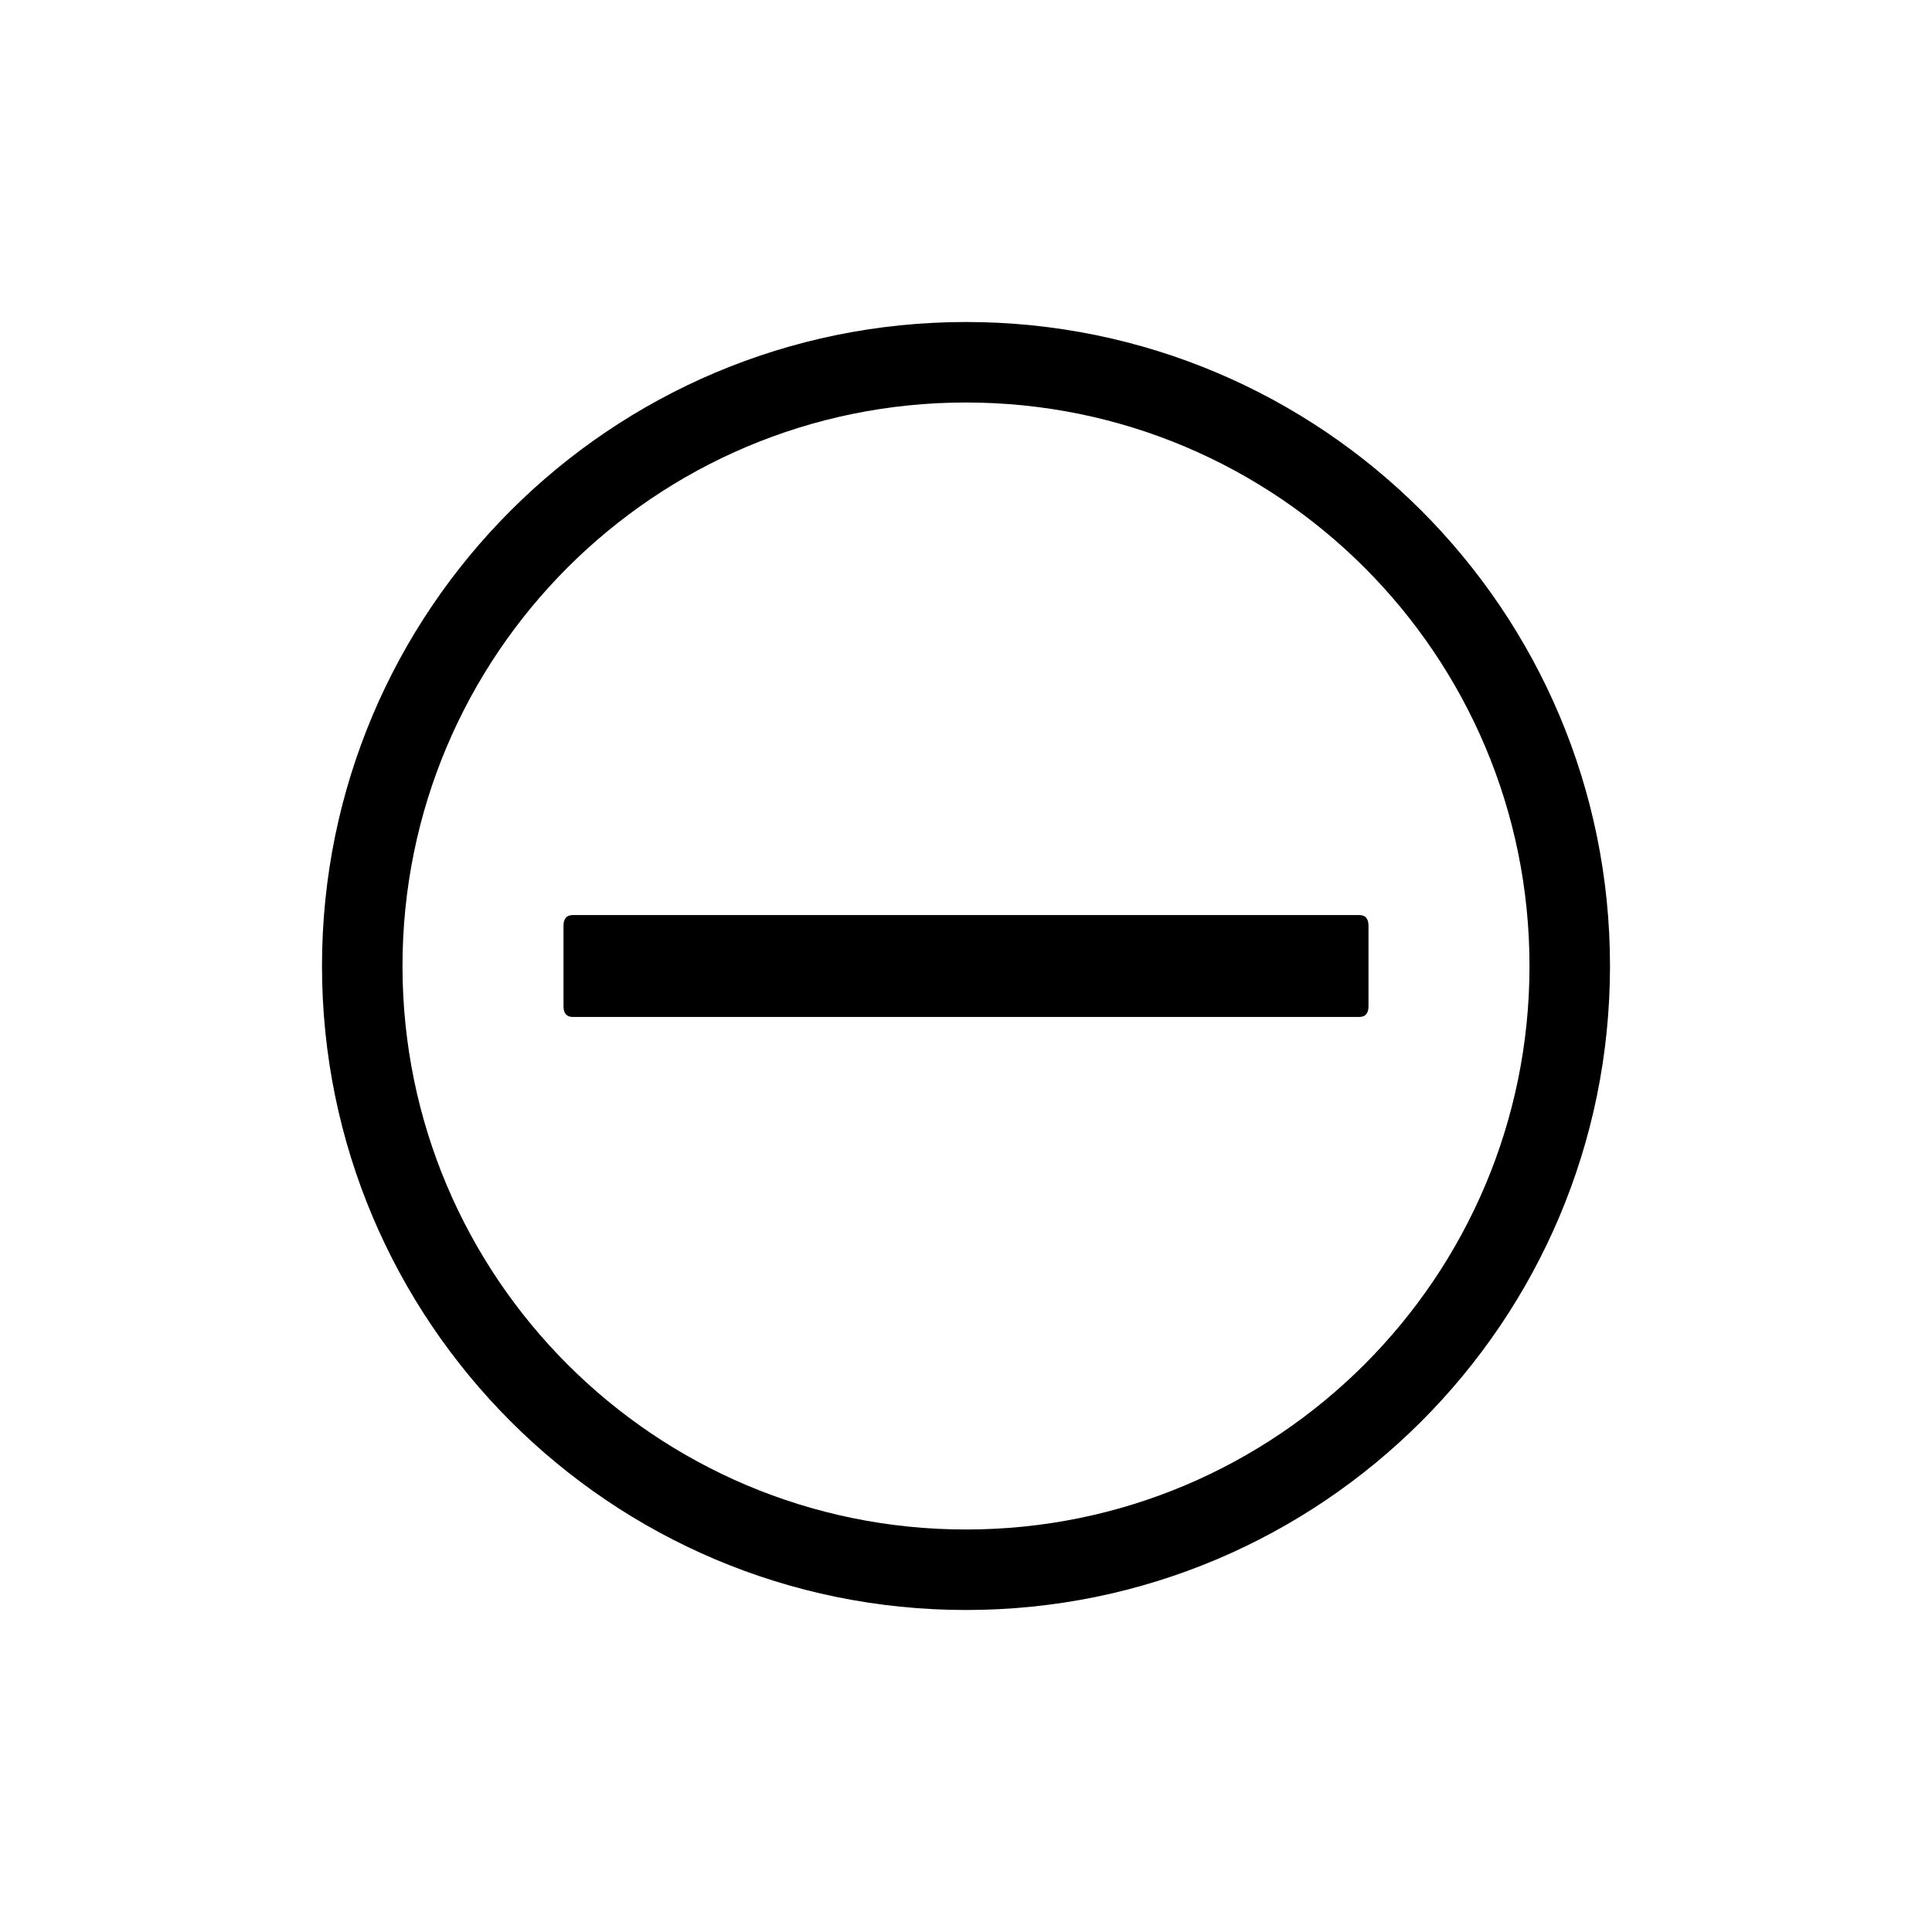
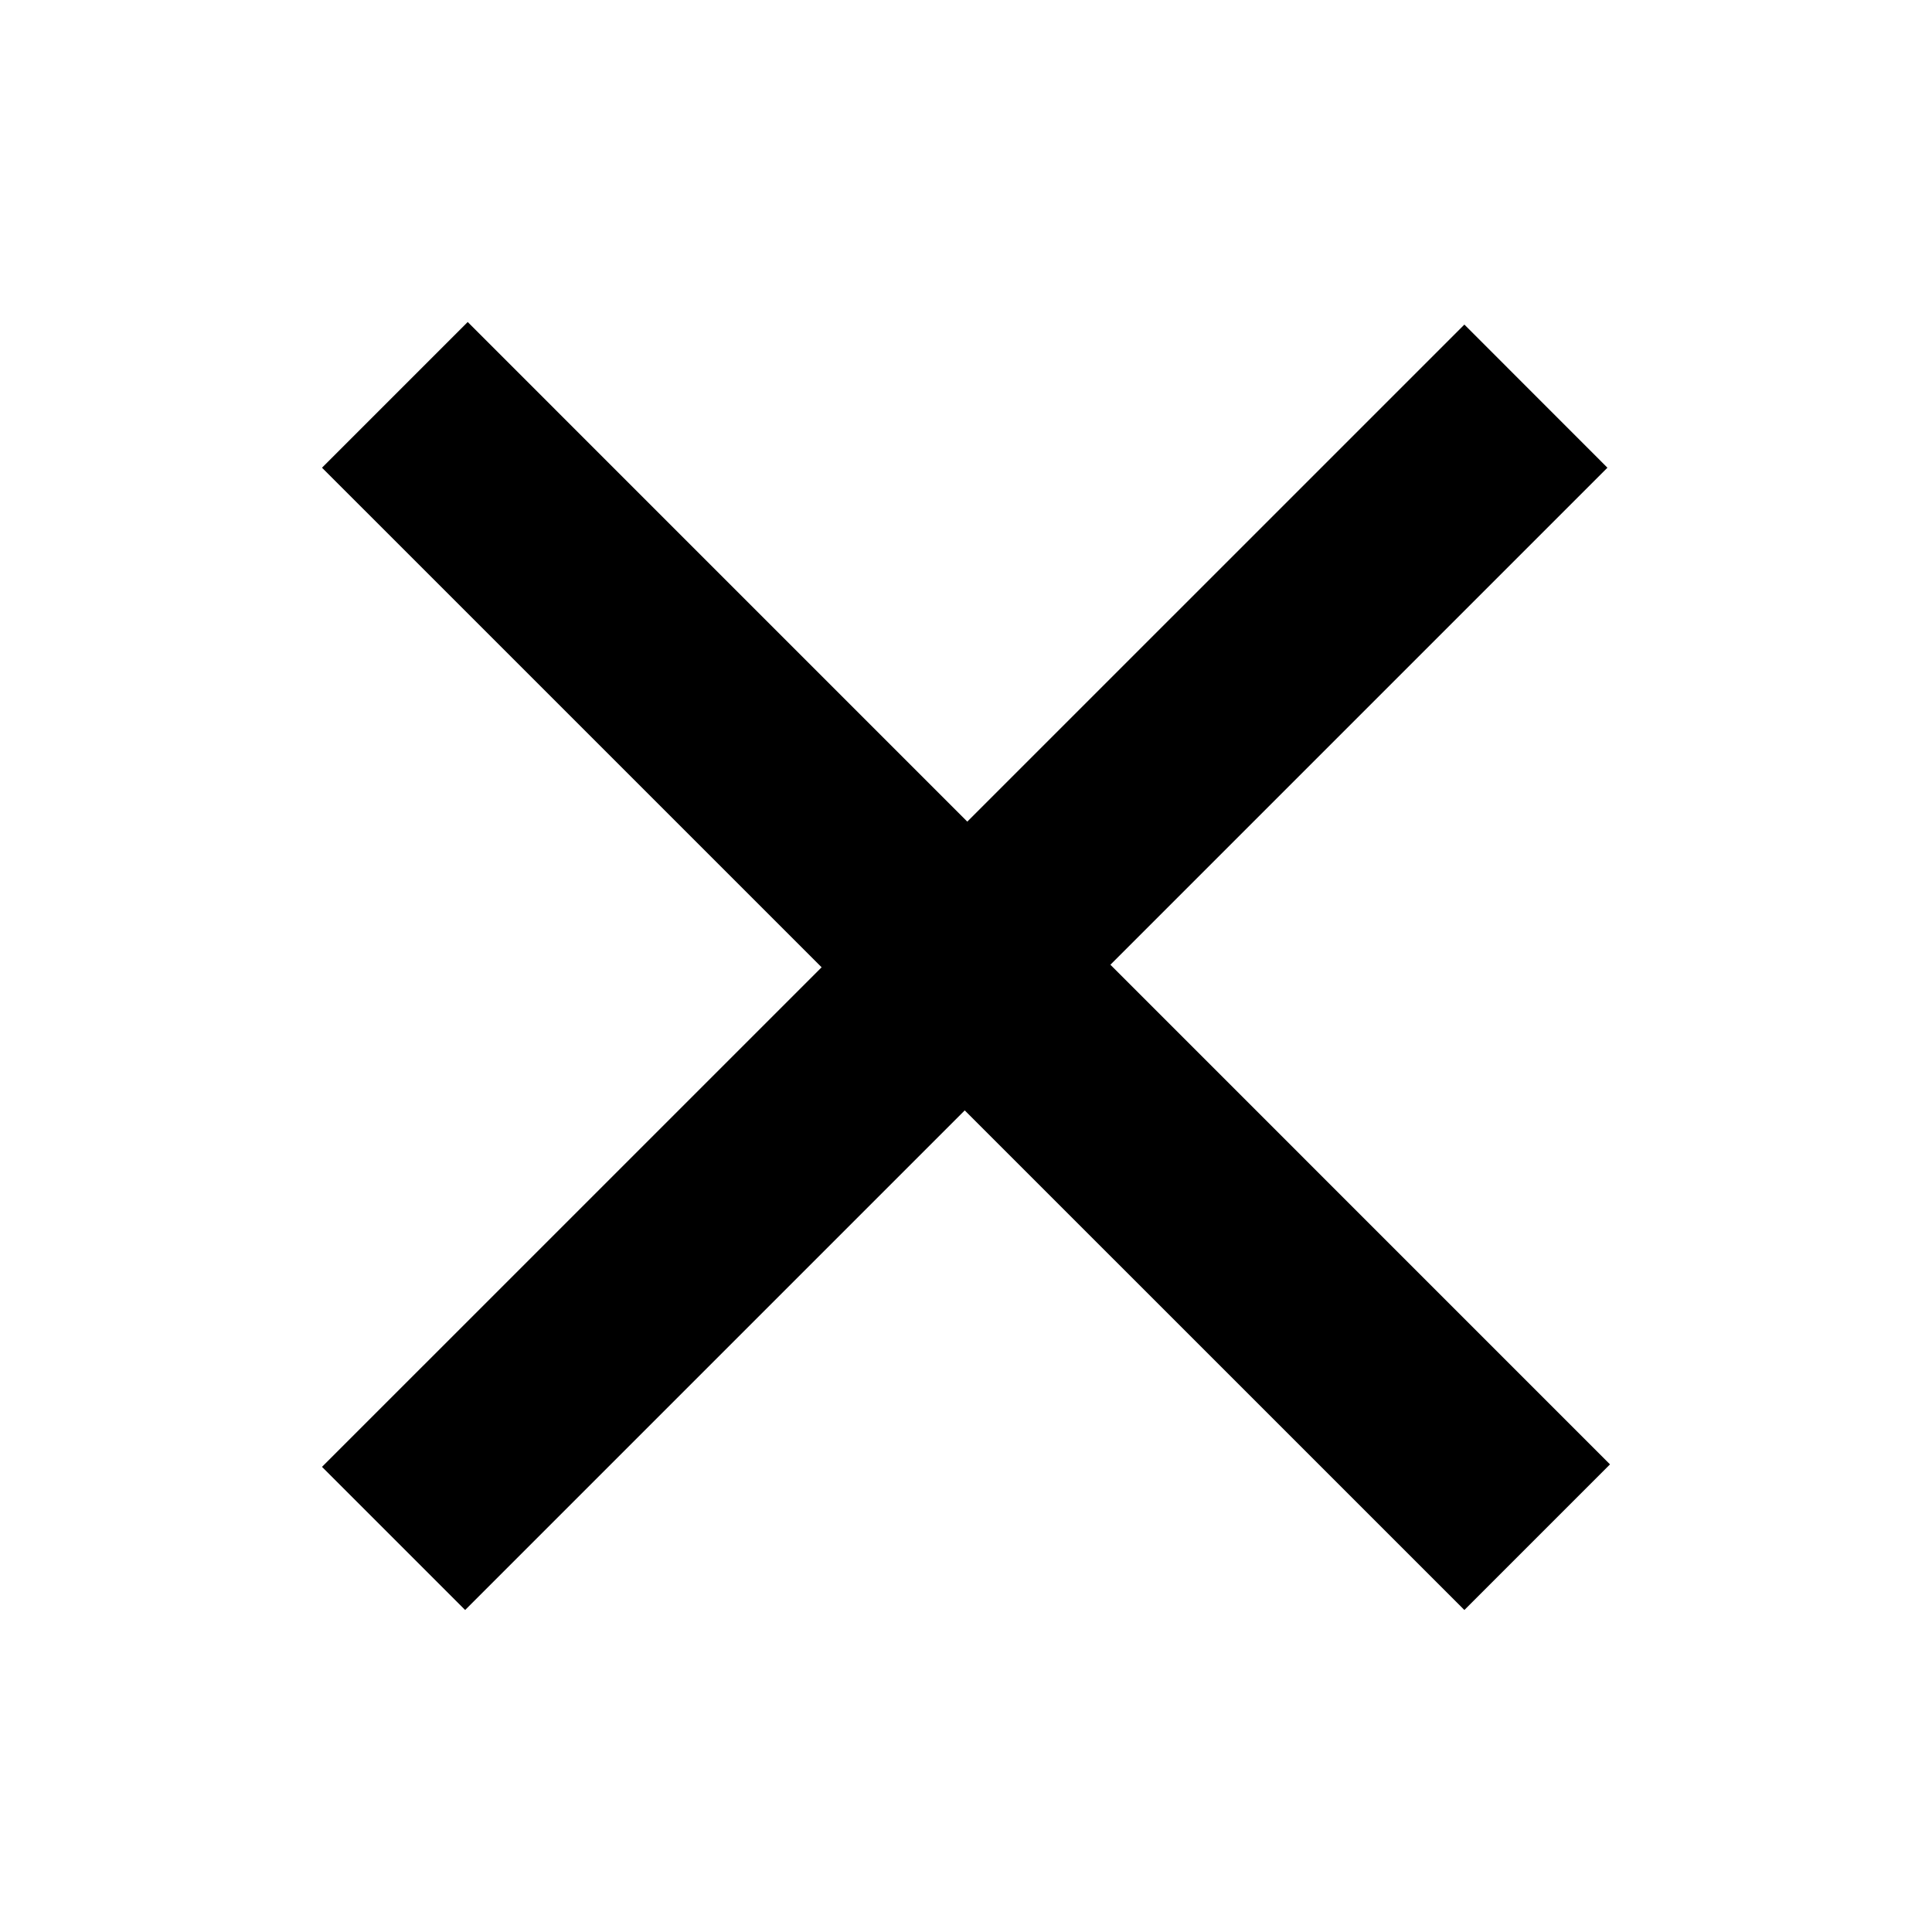
<svg xmlns="http://www.w3.org/2000/svg" width="24" height="24" viewBox="0 0 24 24" fill="none">
-   <path d="M16.884 11.367H7.116C7.039 11.367 7 11.411 7 11.5V12.5C7 12.589 7.039 12.633 7.116 12.633H16.884C16.961 12.633 17 12.589 17 12.5V11.5C17 11.411 16.961 11.367 16.884 11.367Z" fill="black" />
-   <path fill-rule="evenodd" clip-rule="evenodd" d="M20 12C20 16.418 16.418 20 12 20C7.582 20 4 16.418 4 12C4 7.582 7.582 4 12 4C16.418 4 20 7.582 20 12ZM19 12C19 15.866 15.866 19 12 19C8.134 19 5 15.866 5 12C5 8.134 8.134 5 12 5C15.866 5 19 8.134 19 12Z" fill="black" />
+   <path d="M18.191 20L4 5.81L5.81 4L20 18.191L18.191 20ZM19.968 5.81L5.778 20L4 18.222L18.191 4.032L19.968 5.81Z" fill="black" />
</svg>
